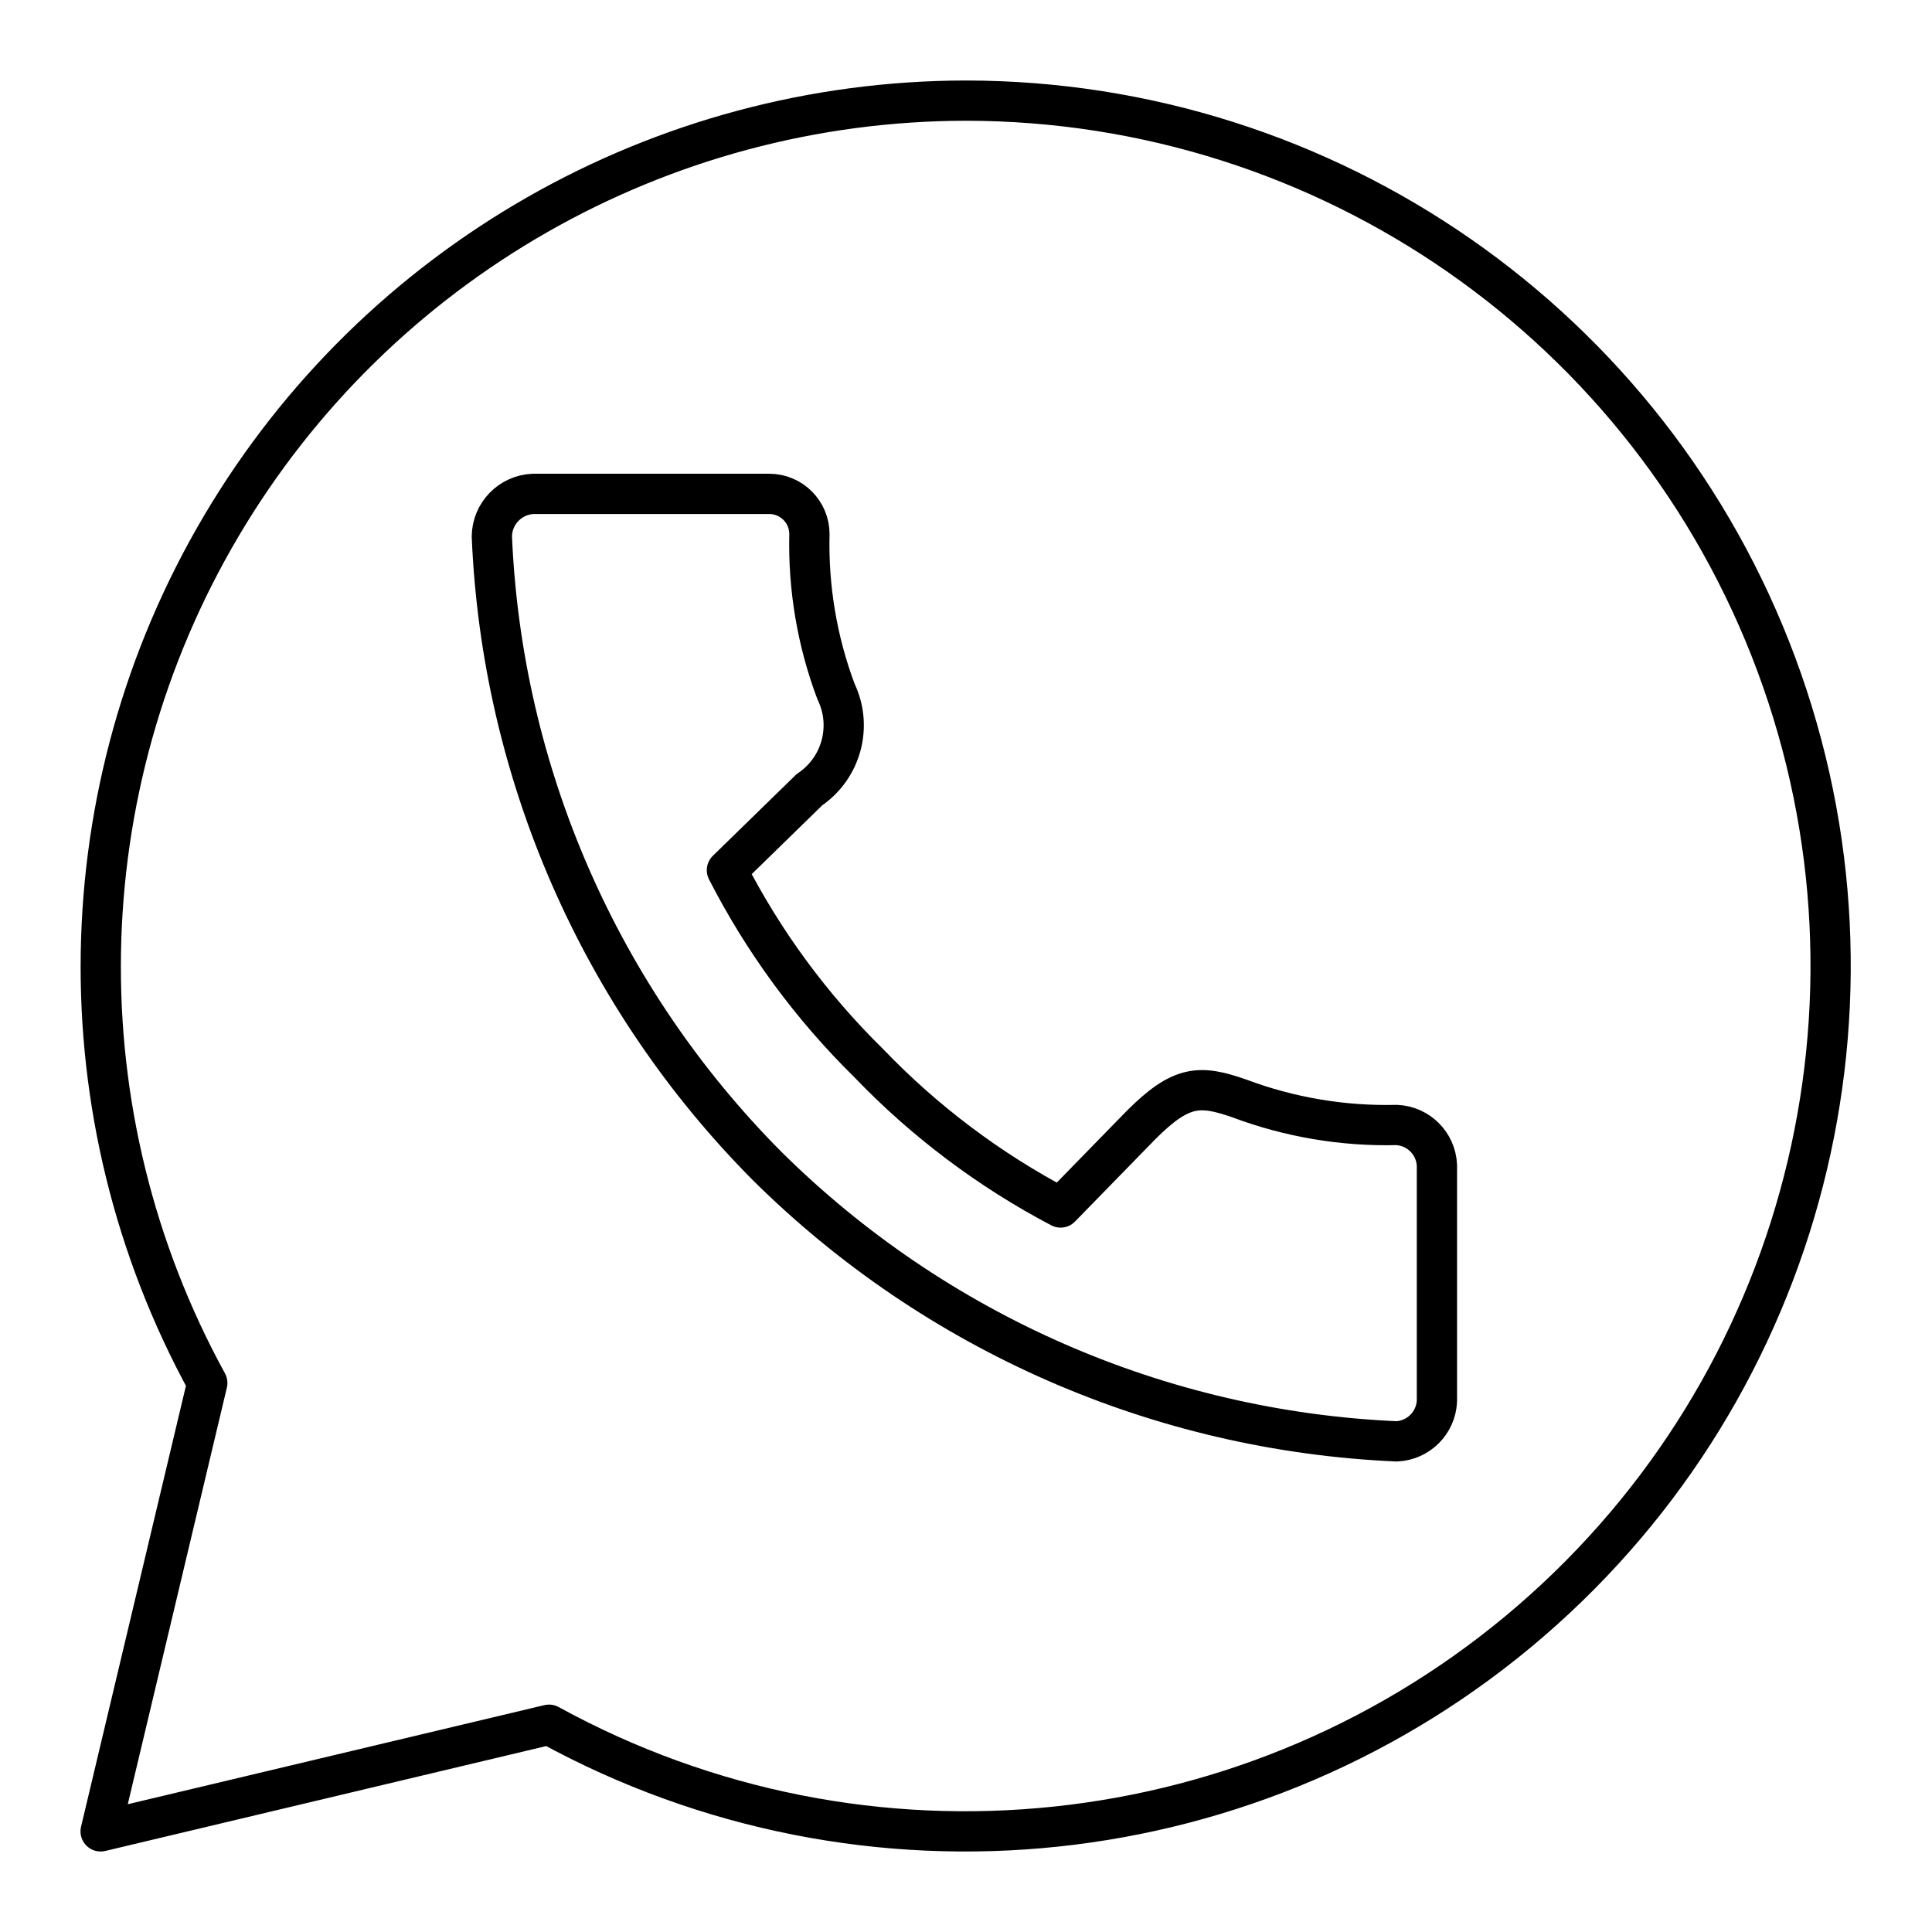
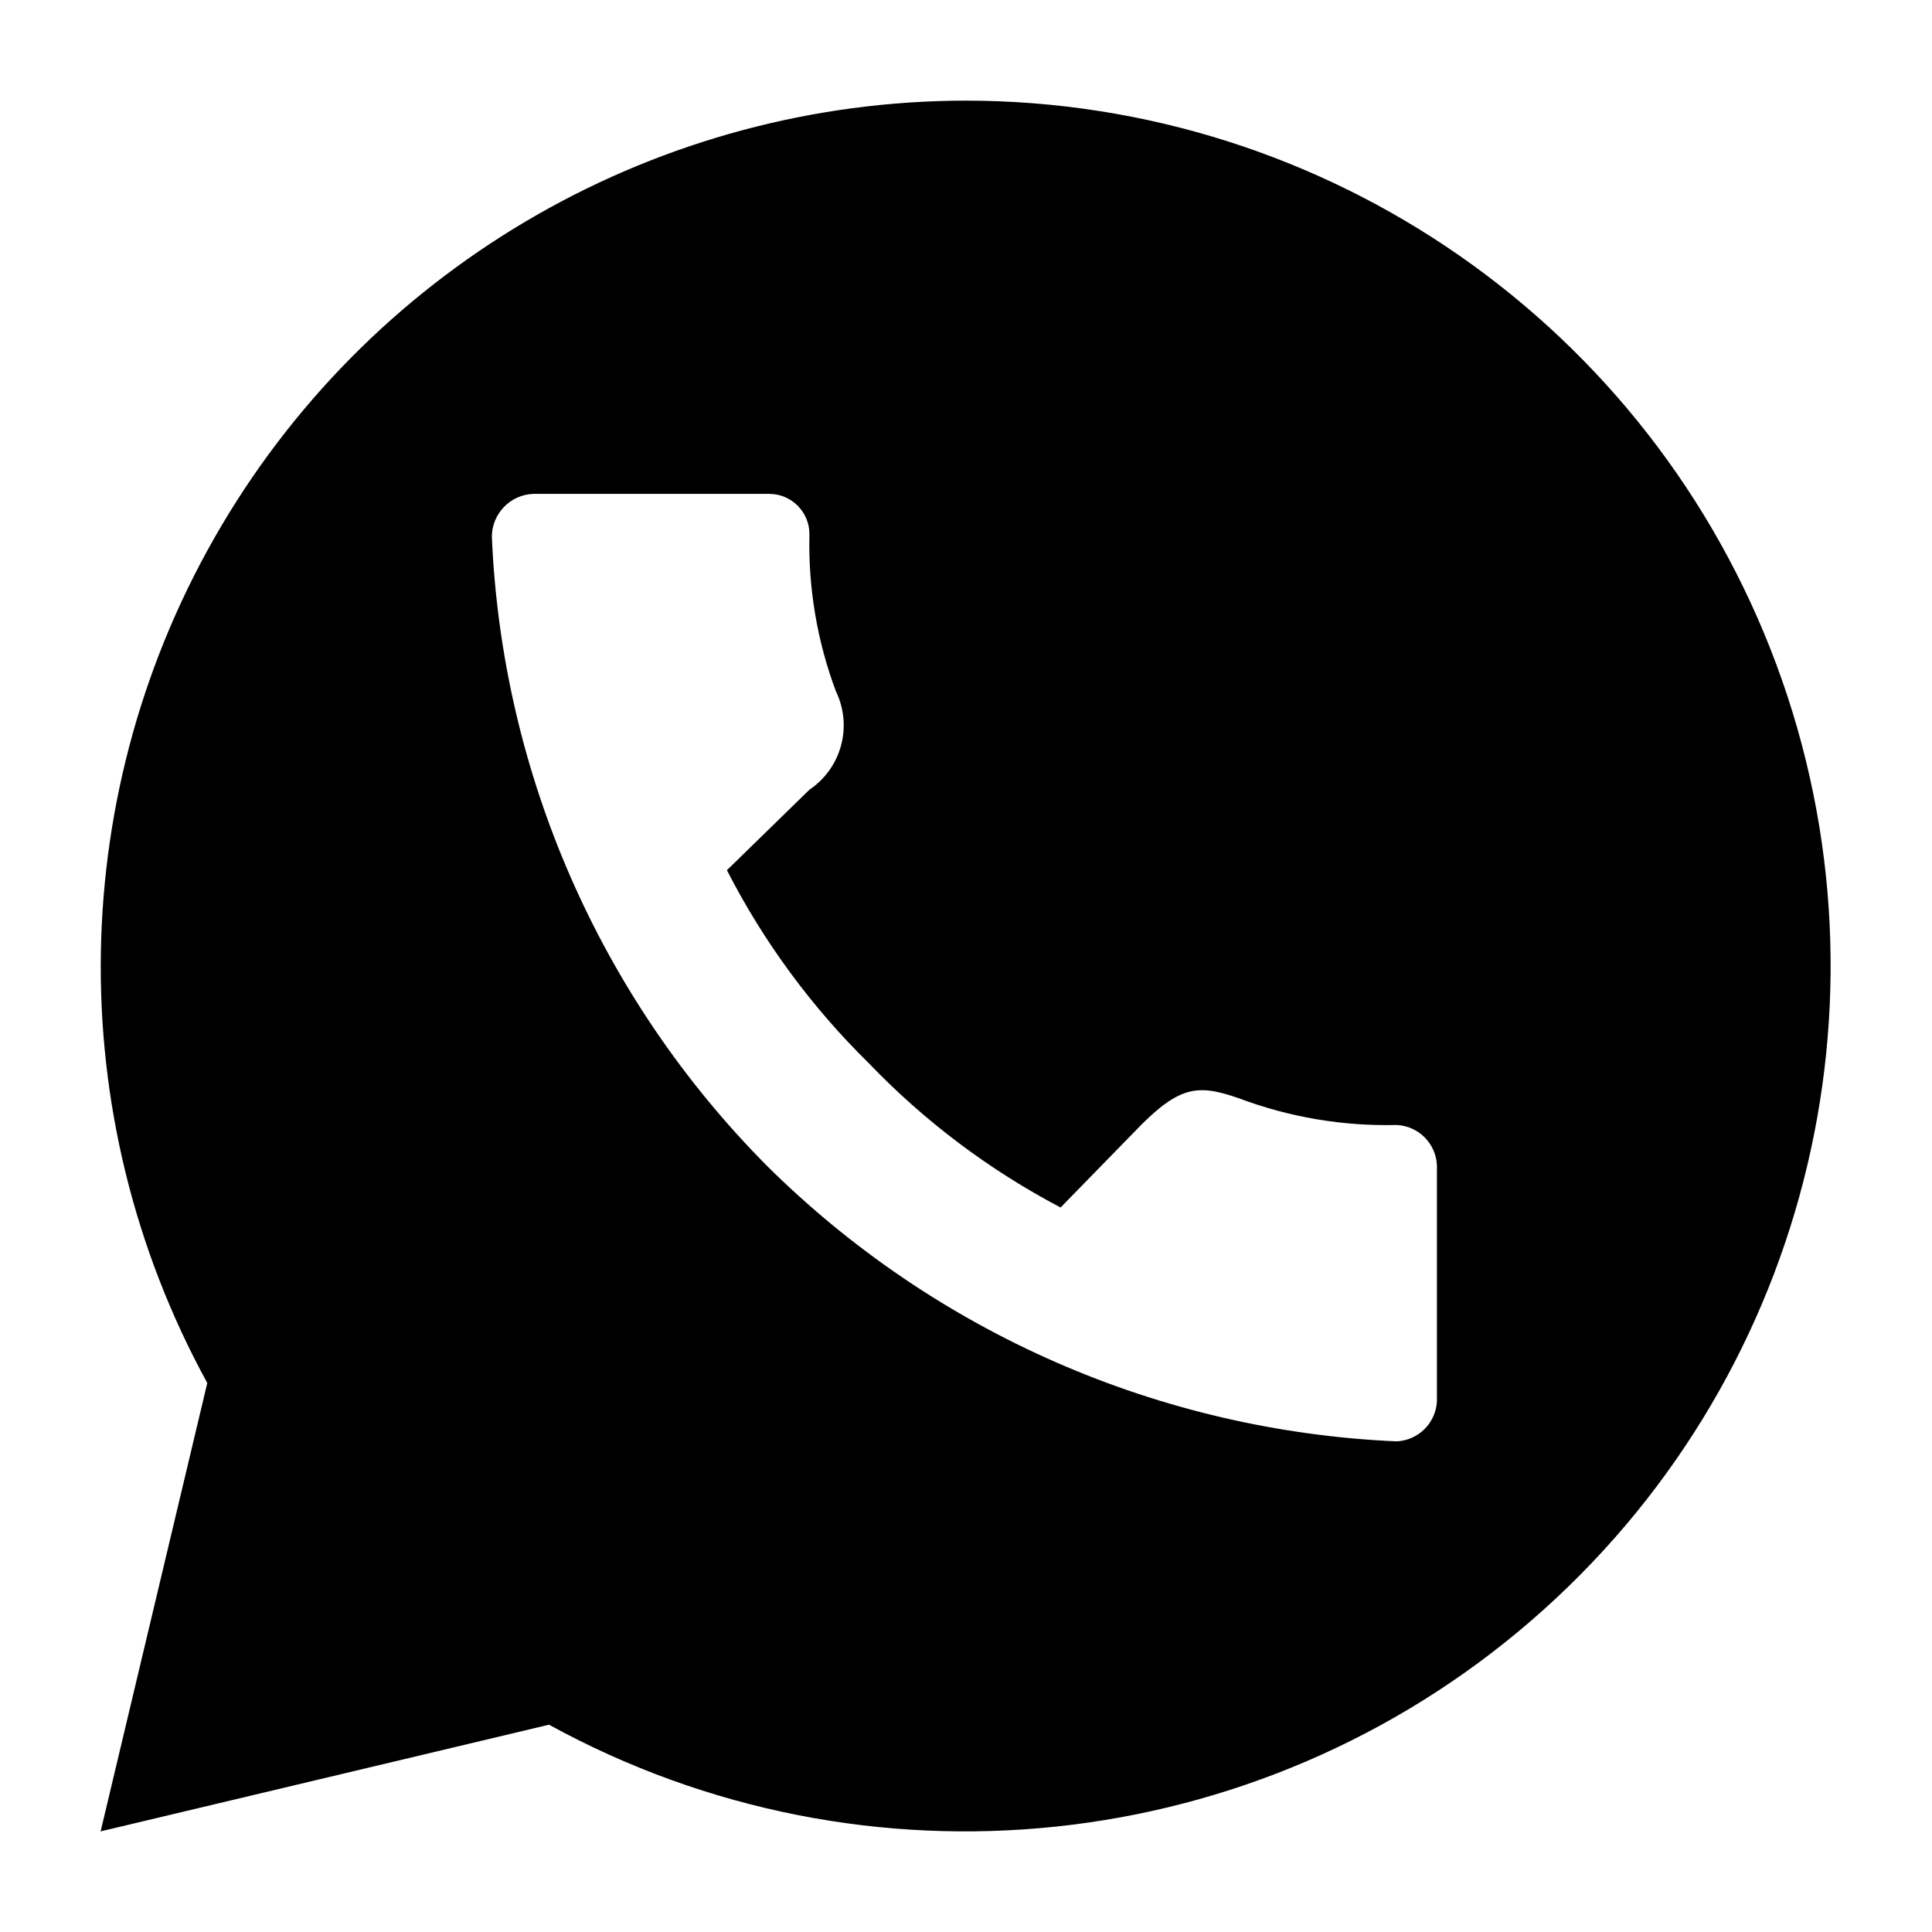
<svg xmlns="http://www.w3.org/2000/svg" width="64px" height="64px" viewBox="0 0 48 48" id="Layer_2" data-name="Layer 2" fill="#000000">
  <g id="SVGRepo_bgCarrier" stroke-width="0" />
  <g id="SVGRepo_tracerCarrier" stroke-linecap="round" stroke-linejoin="round" />
  <g id="SVGRepo_iconCarrier">
    <defs>
      <style>.cls-1{fill:none;stroke:#000000;stroke-linecap:round;stroke-linejoin:round;}</style>
    </defs>
-     <path class="cls-1" d="M24,2.5A21.52,21.52,0,0,0,5.15,34.36L2.5,45.5l11.14-2.65A21.5,21.5,0,1,0,24,2.5ZM13.25,12.27h5.86a1,1,0,0,1,1,1,10.4,10.4,0,0,0,.66,3.91,1.93,1.93,0,0,1-.66,2.44l-2.05,2a18.6,18.6,0,0,0,3.52,4.79A18.6,18.6,0,0,0,26.35,30l2-2.05c1-1,1.46-1,2.44-.66a10.4,10.4,0,0,0,3.91.66,1.05,1.05,0,0,1,1,1v5.86a1.05,1.05,0,0,1-1,1,23.68,23.68,0,0,1-15.64-6.84,23.6,23.6,0,0,1-6.84-15.64A1.07,1.07,0,0,1,13.25,12.27Z" />
+     <path d="M24,2.5A21.52,21.52,0,0,0,5.15,34.36L2.5,45.5l11.14-2.65A21.5,21.5,0,1,0,24,2.5ZM13.25,12.27h5.86a1,1,0,0,1,1,1,10.4,10.4,0,0,0,.66,3.91,1.93,1.93,0,0,1-.66,2.44l-2.05,2a18.6,18.6,0,0,0,3.52,4.79A18.6,18.6,0,0,0,26.35,30l2-2.05c1-1,1.46-1,2.44-.66a10.4,10.4,0,0,0,3.91.66,1.05,1.05,0,0,1,1,1v5.86a1.05,1.05,0,0,1-1,1,23.68,23.68,0,0,1-15.64-6.84,23.6,23.6,0,0,1-6.84-15.64A1.07,1.07,0,0,1,13.25,12.27Z" />
  </g>
</svg>
